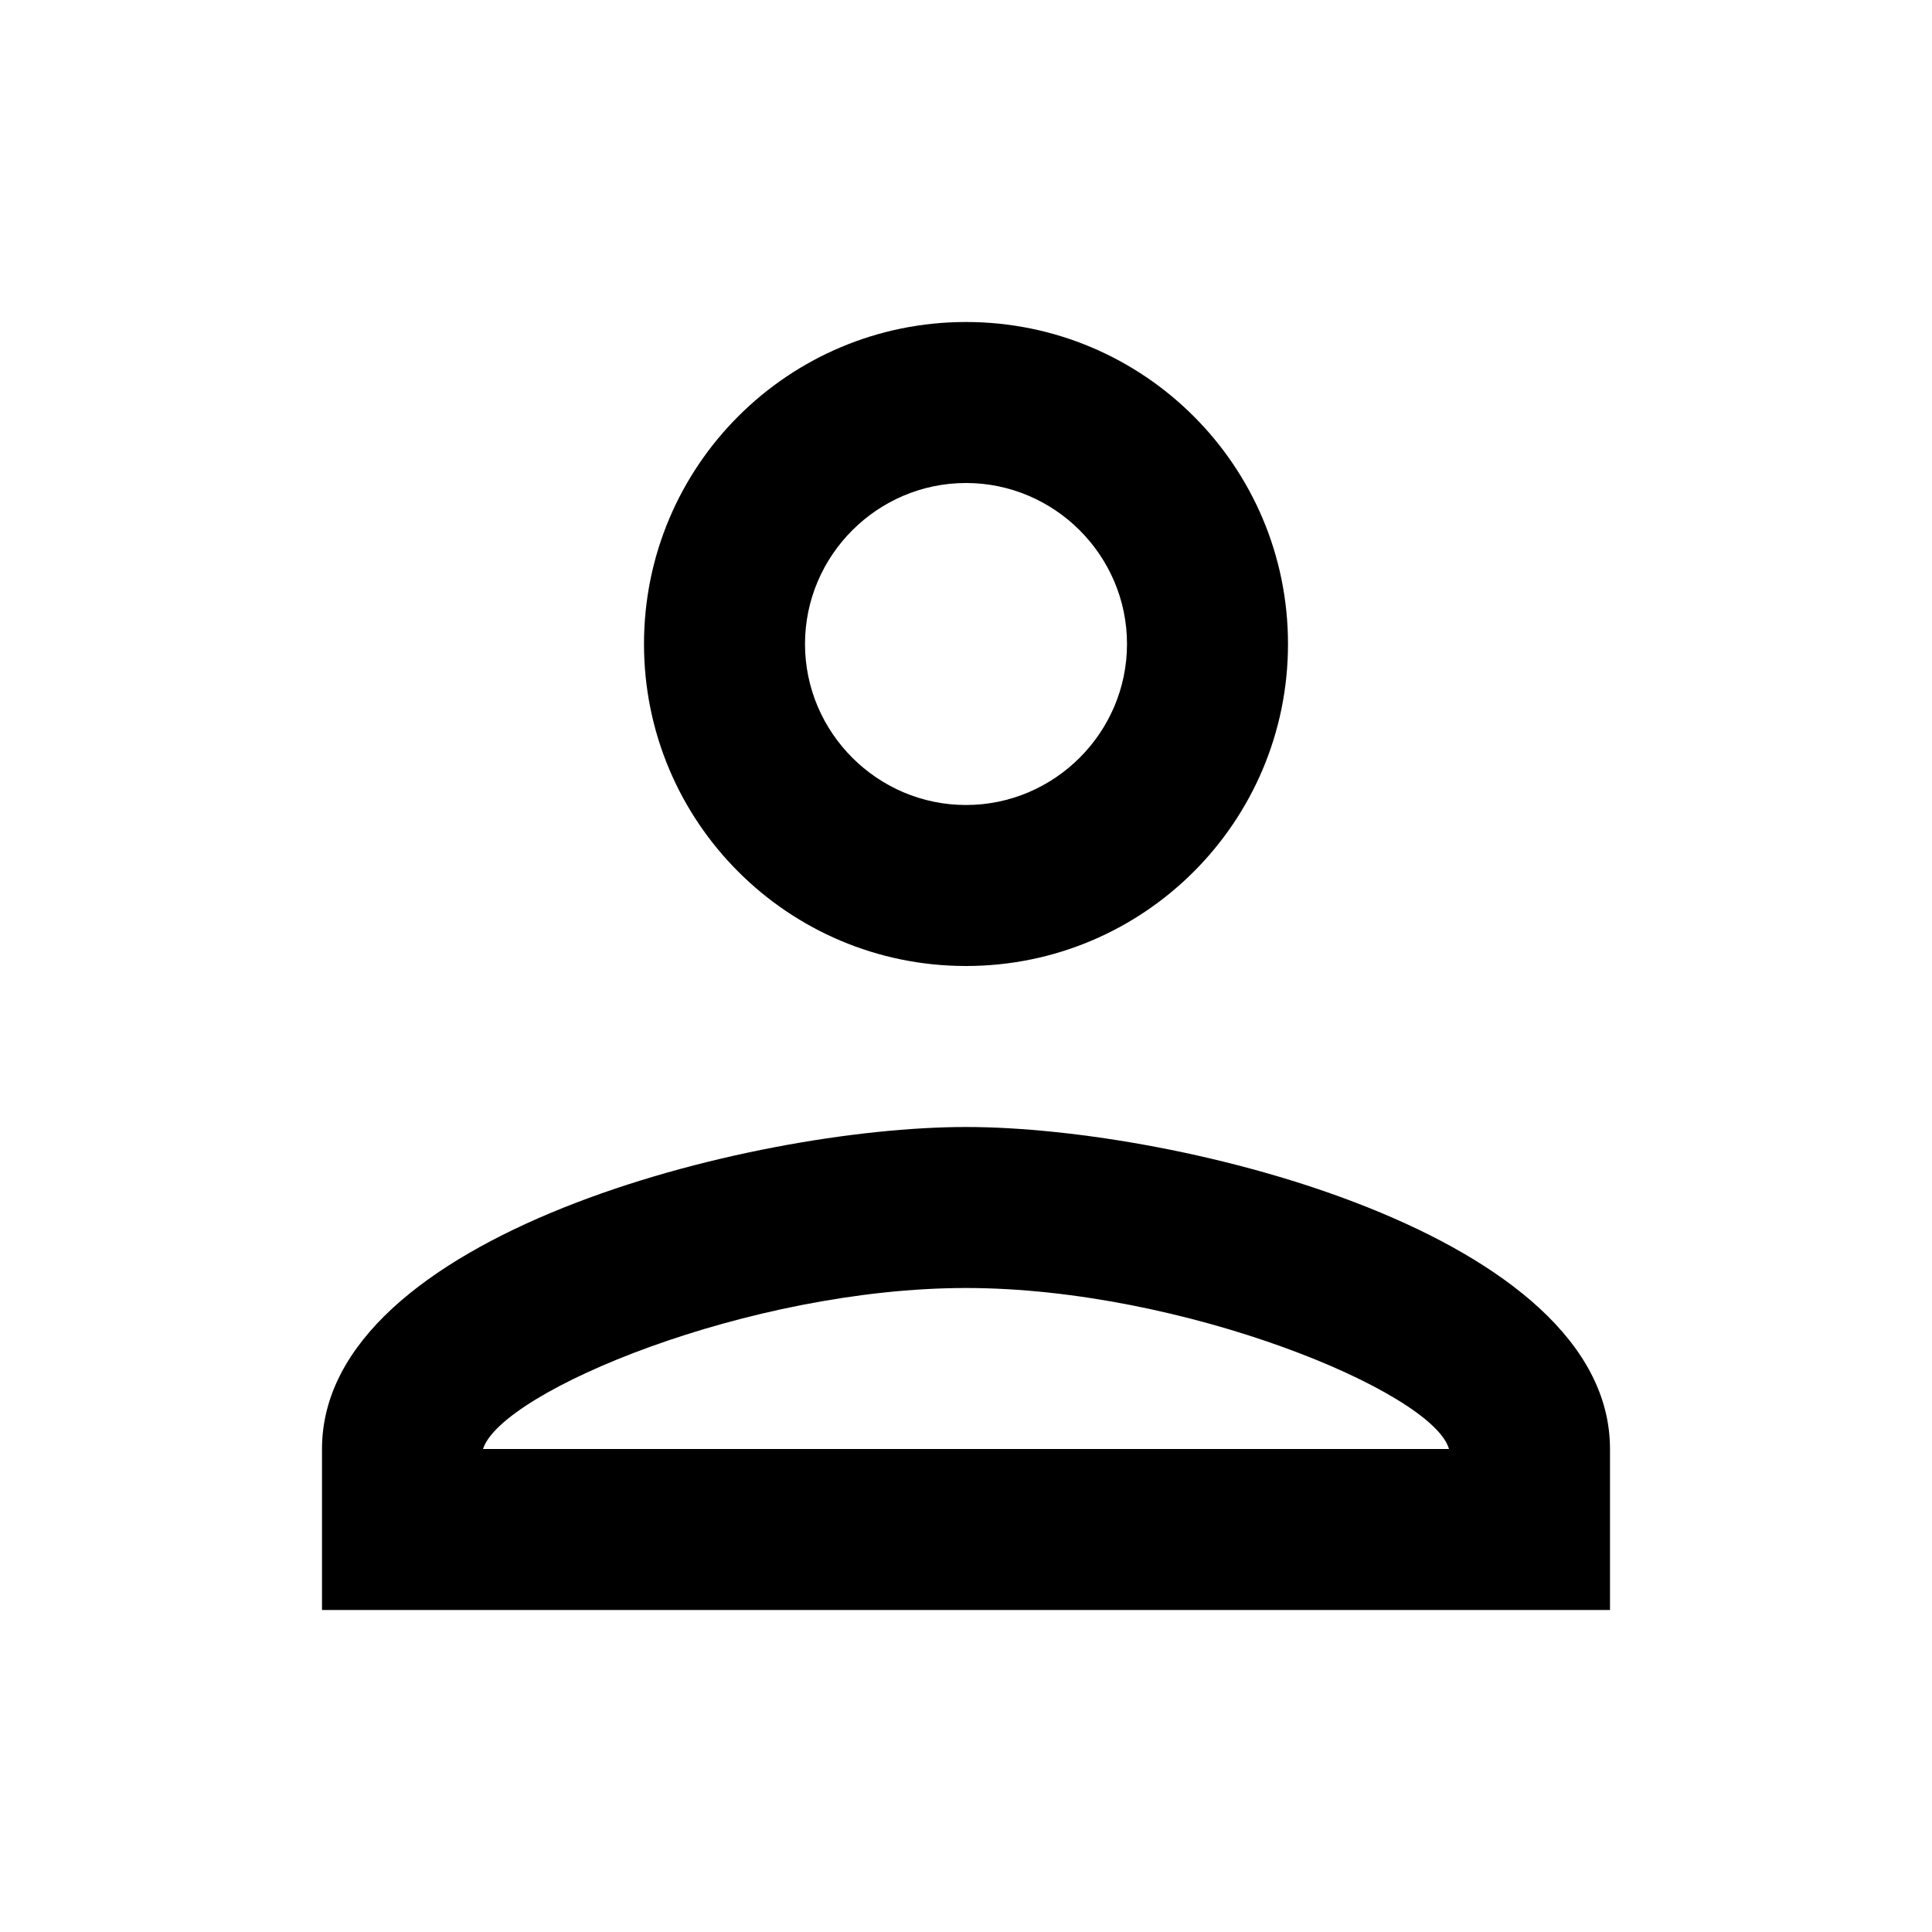
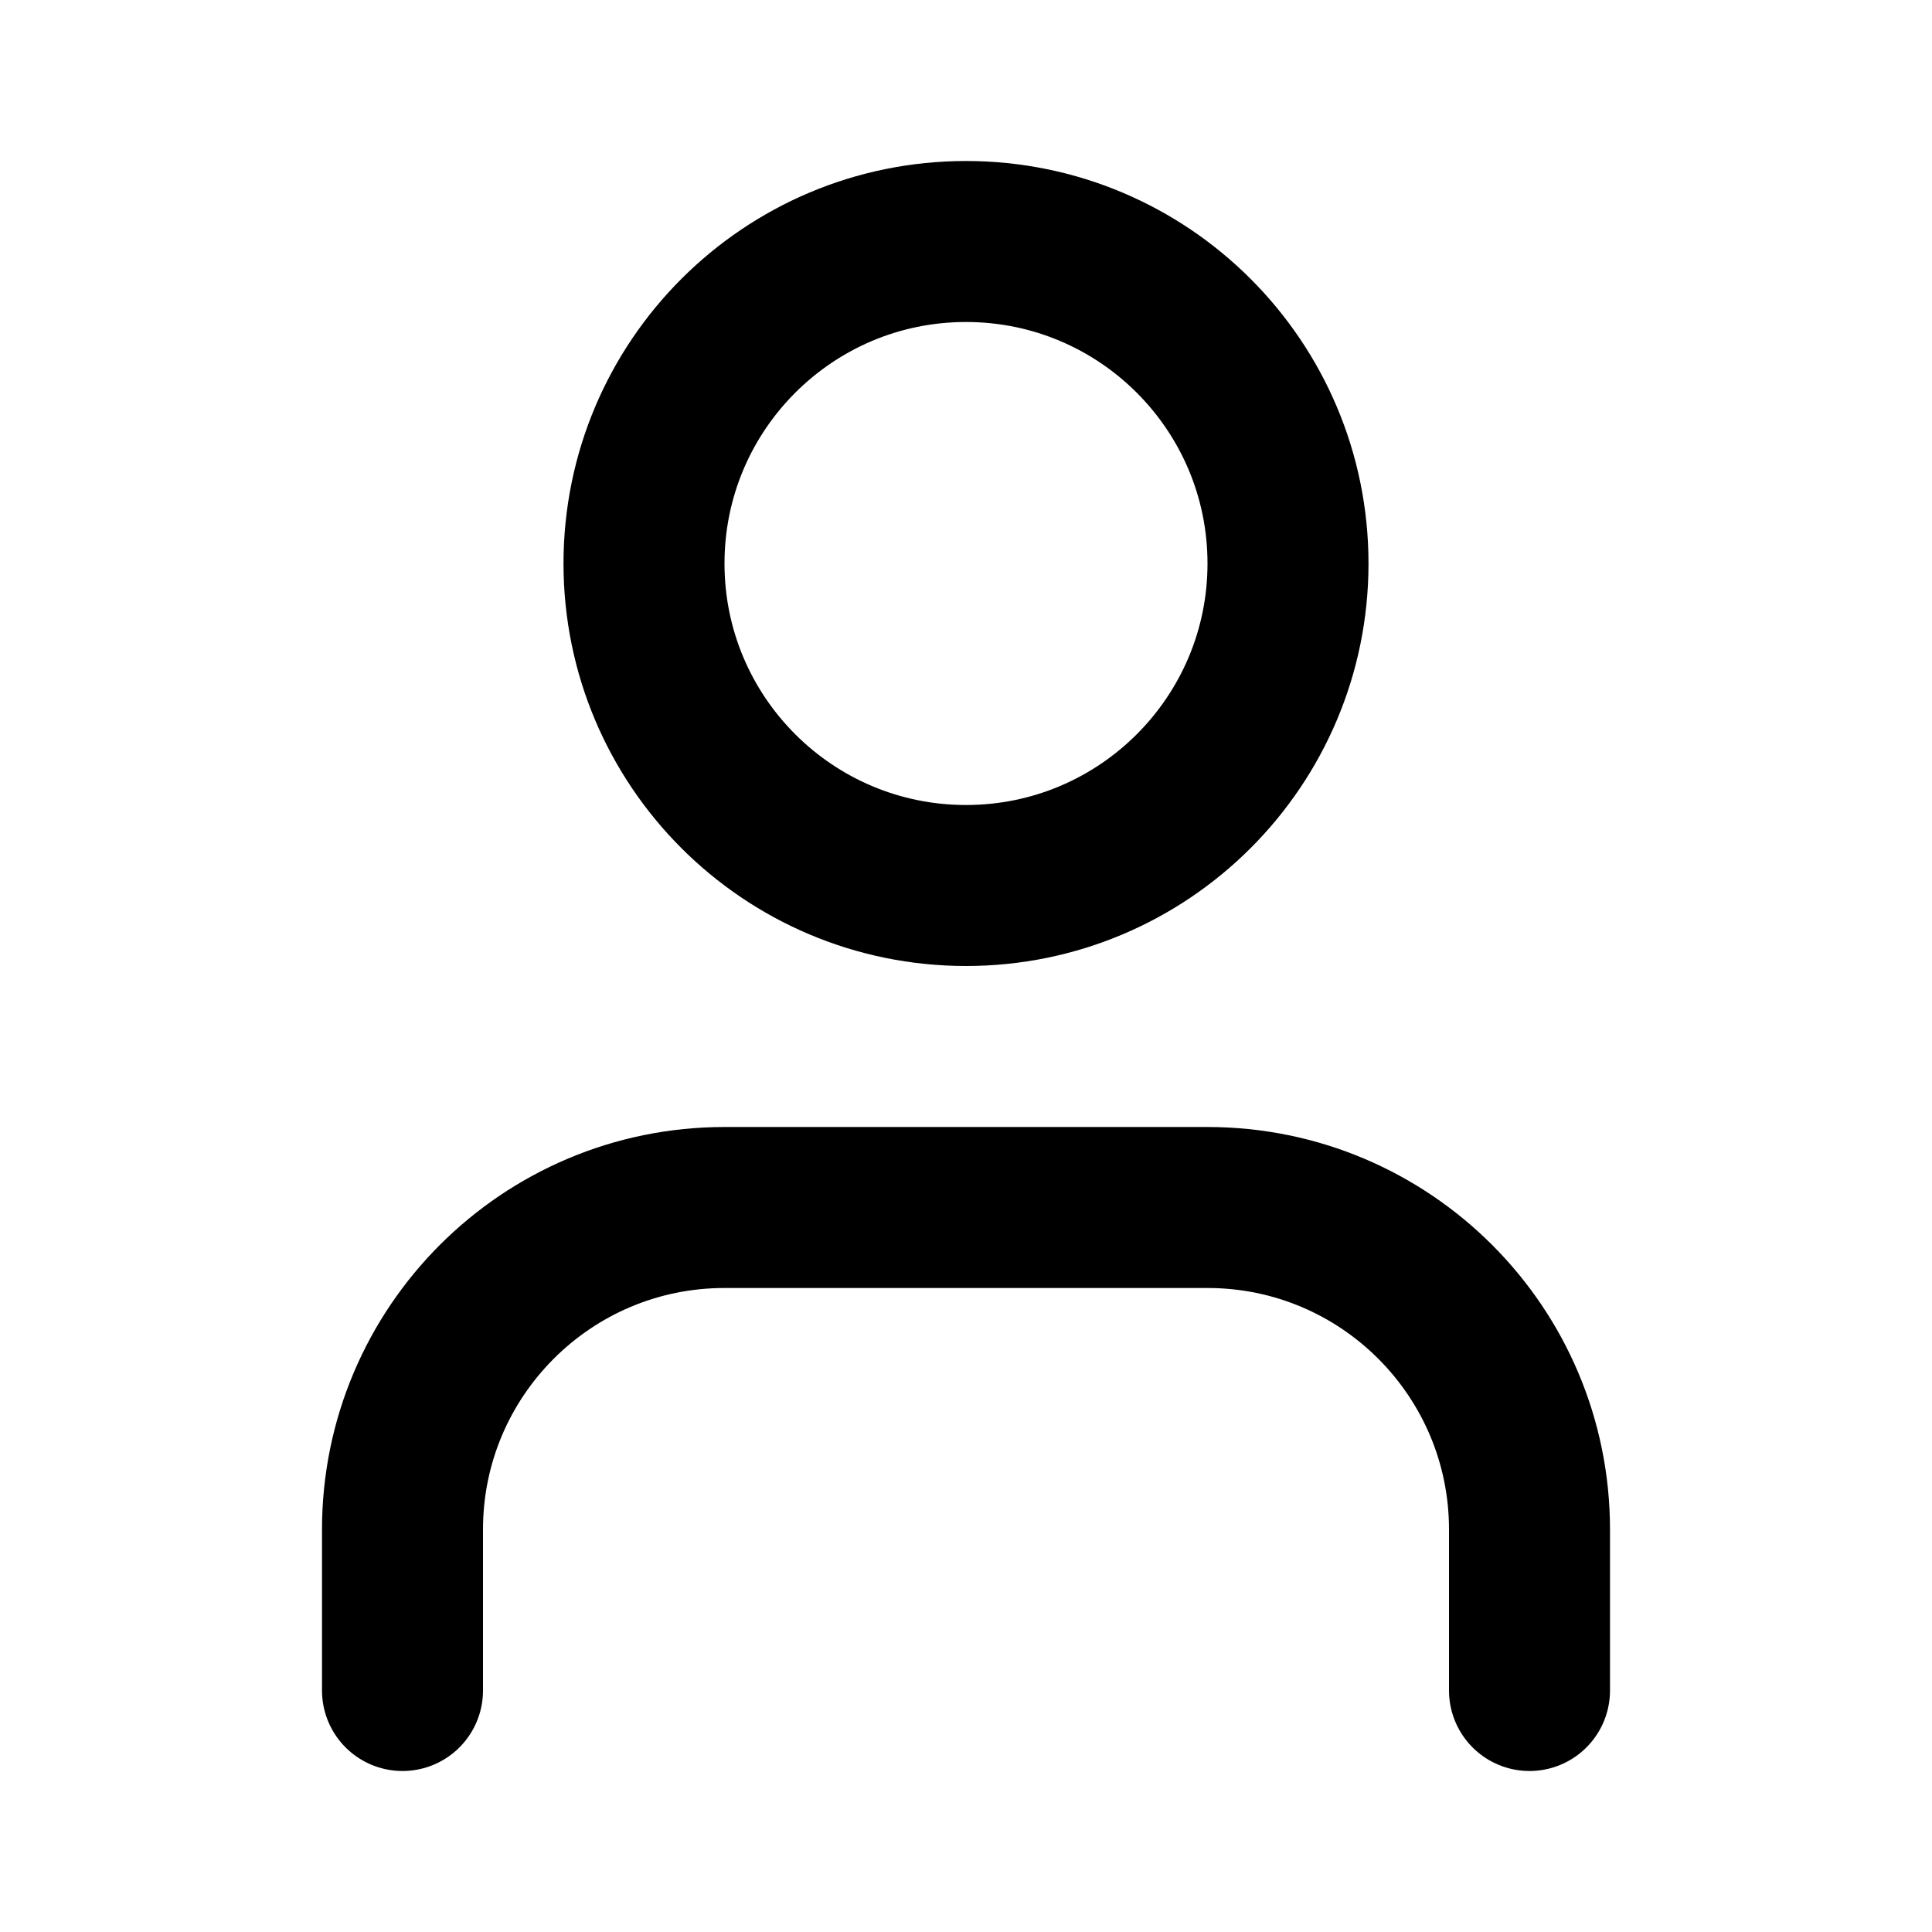
- <svg xmlns="http://www.w3.org/2000/svg" stroke="currentColor" fill="currentColor" stroke-width="0" viewBox="0 0 24 24" height="200px" width="200px">
-   <path fill="none" d="M0 0h24v24H0V0z" />
-   <path d="M12 6c1.1 0 2 .9 2 2s-.9 2-2 2-2-.9-2-2 .9-2 2-2m0 10c2.7 0 5.8 1.29 6 2H6c.23-.72 3.31-2 6-2m0-12C9.79 4 8 5.79 8 8s1.79 4 4 4 4-1.79 4-4-1.79-4-4-4zm0 10c-2.67 0-8 1.34-8 4v2h16v-2c0-2.66-5.33-4-8-4z" />
+ <svg xmlns="http://www.w3.org/2000/svg" stroke="currentColor" fill="none" stroke-width="2" viewBox="0 0 24 24" stroke-linecap="round" stroke-linejoin="round" height="200px" width="200px">
+   <path d="M19 21v-2a4 4 0 0 0-4-4H9a4 4 0 0 0-4 4v2" />
+   <circle cx="12" cy="7" r="4" />
</svg>
